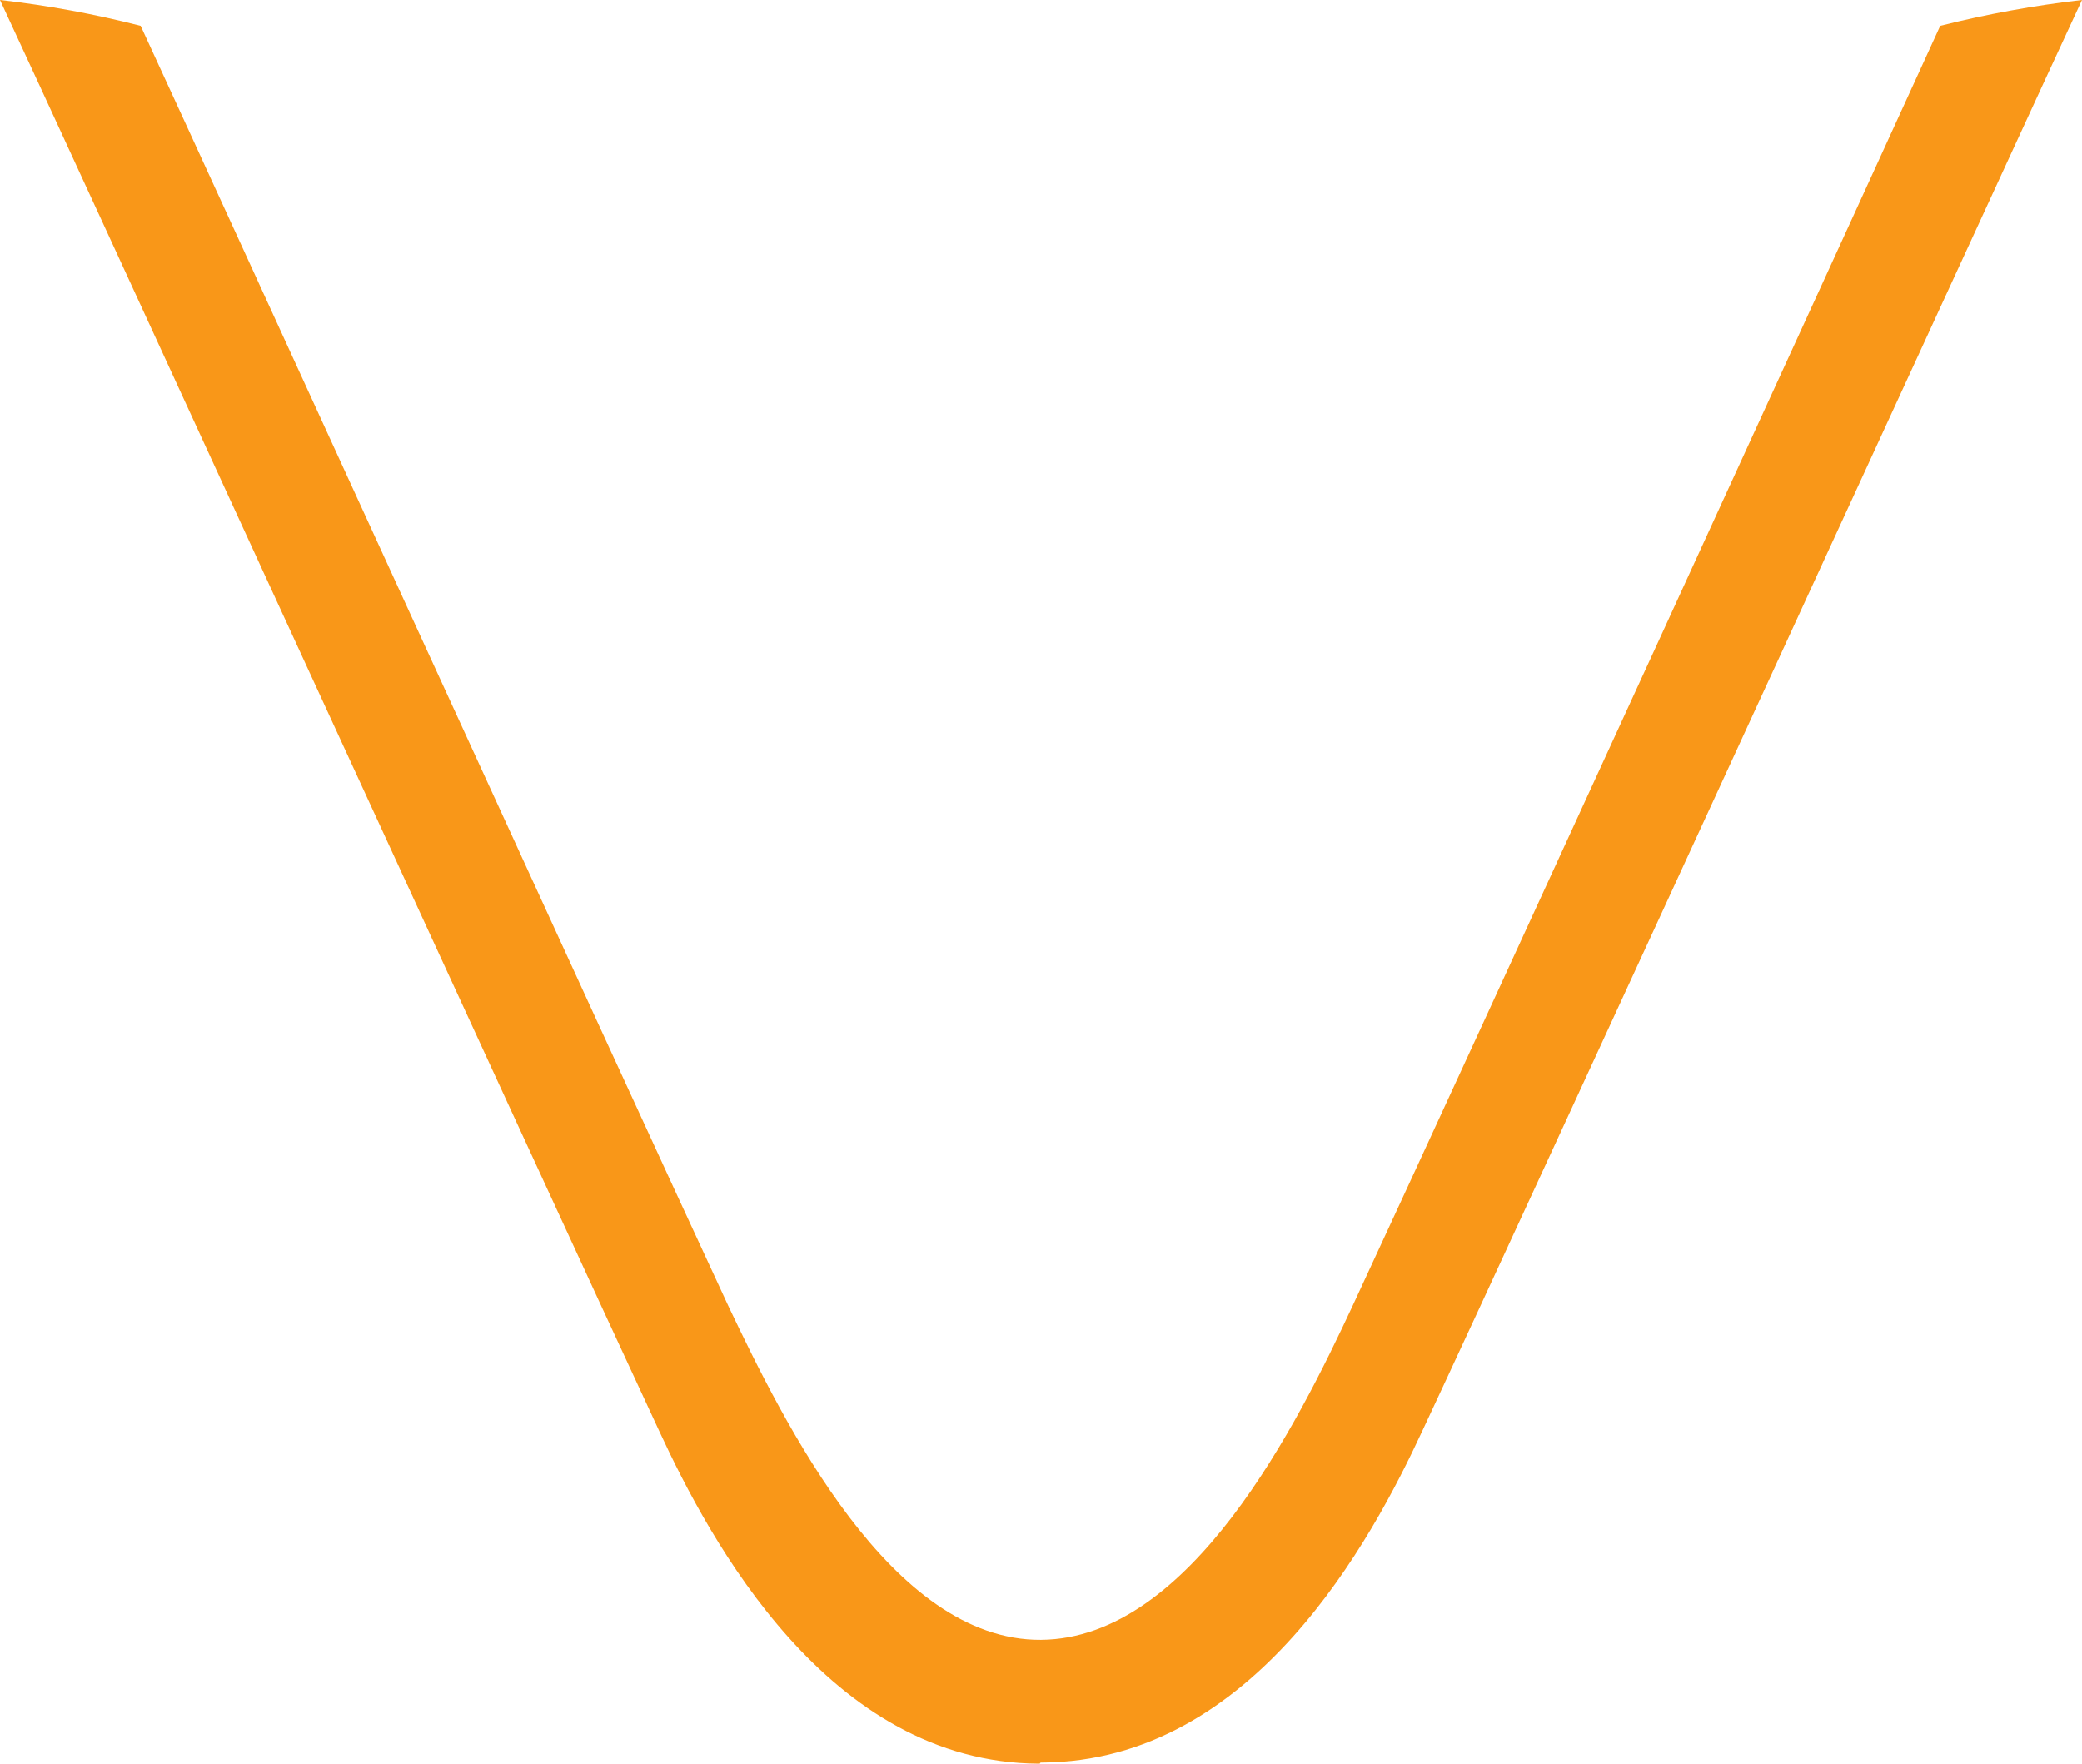
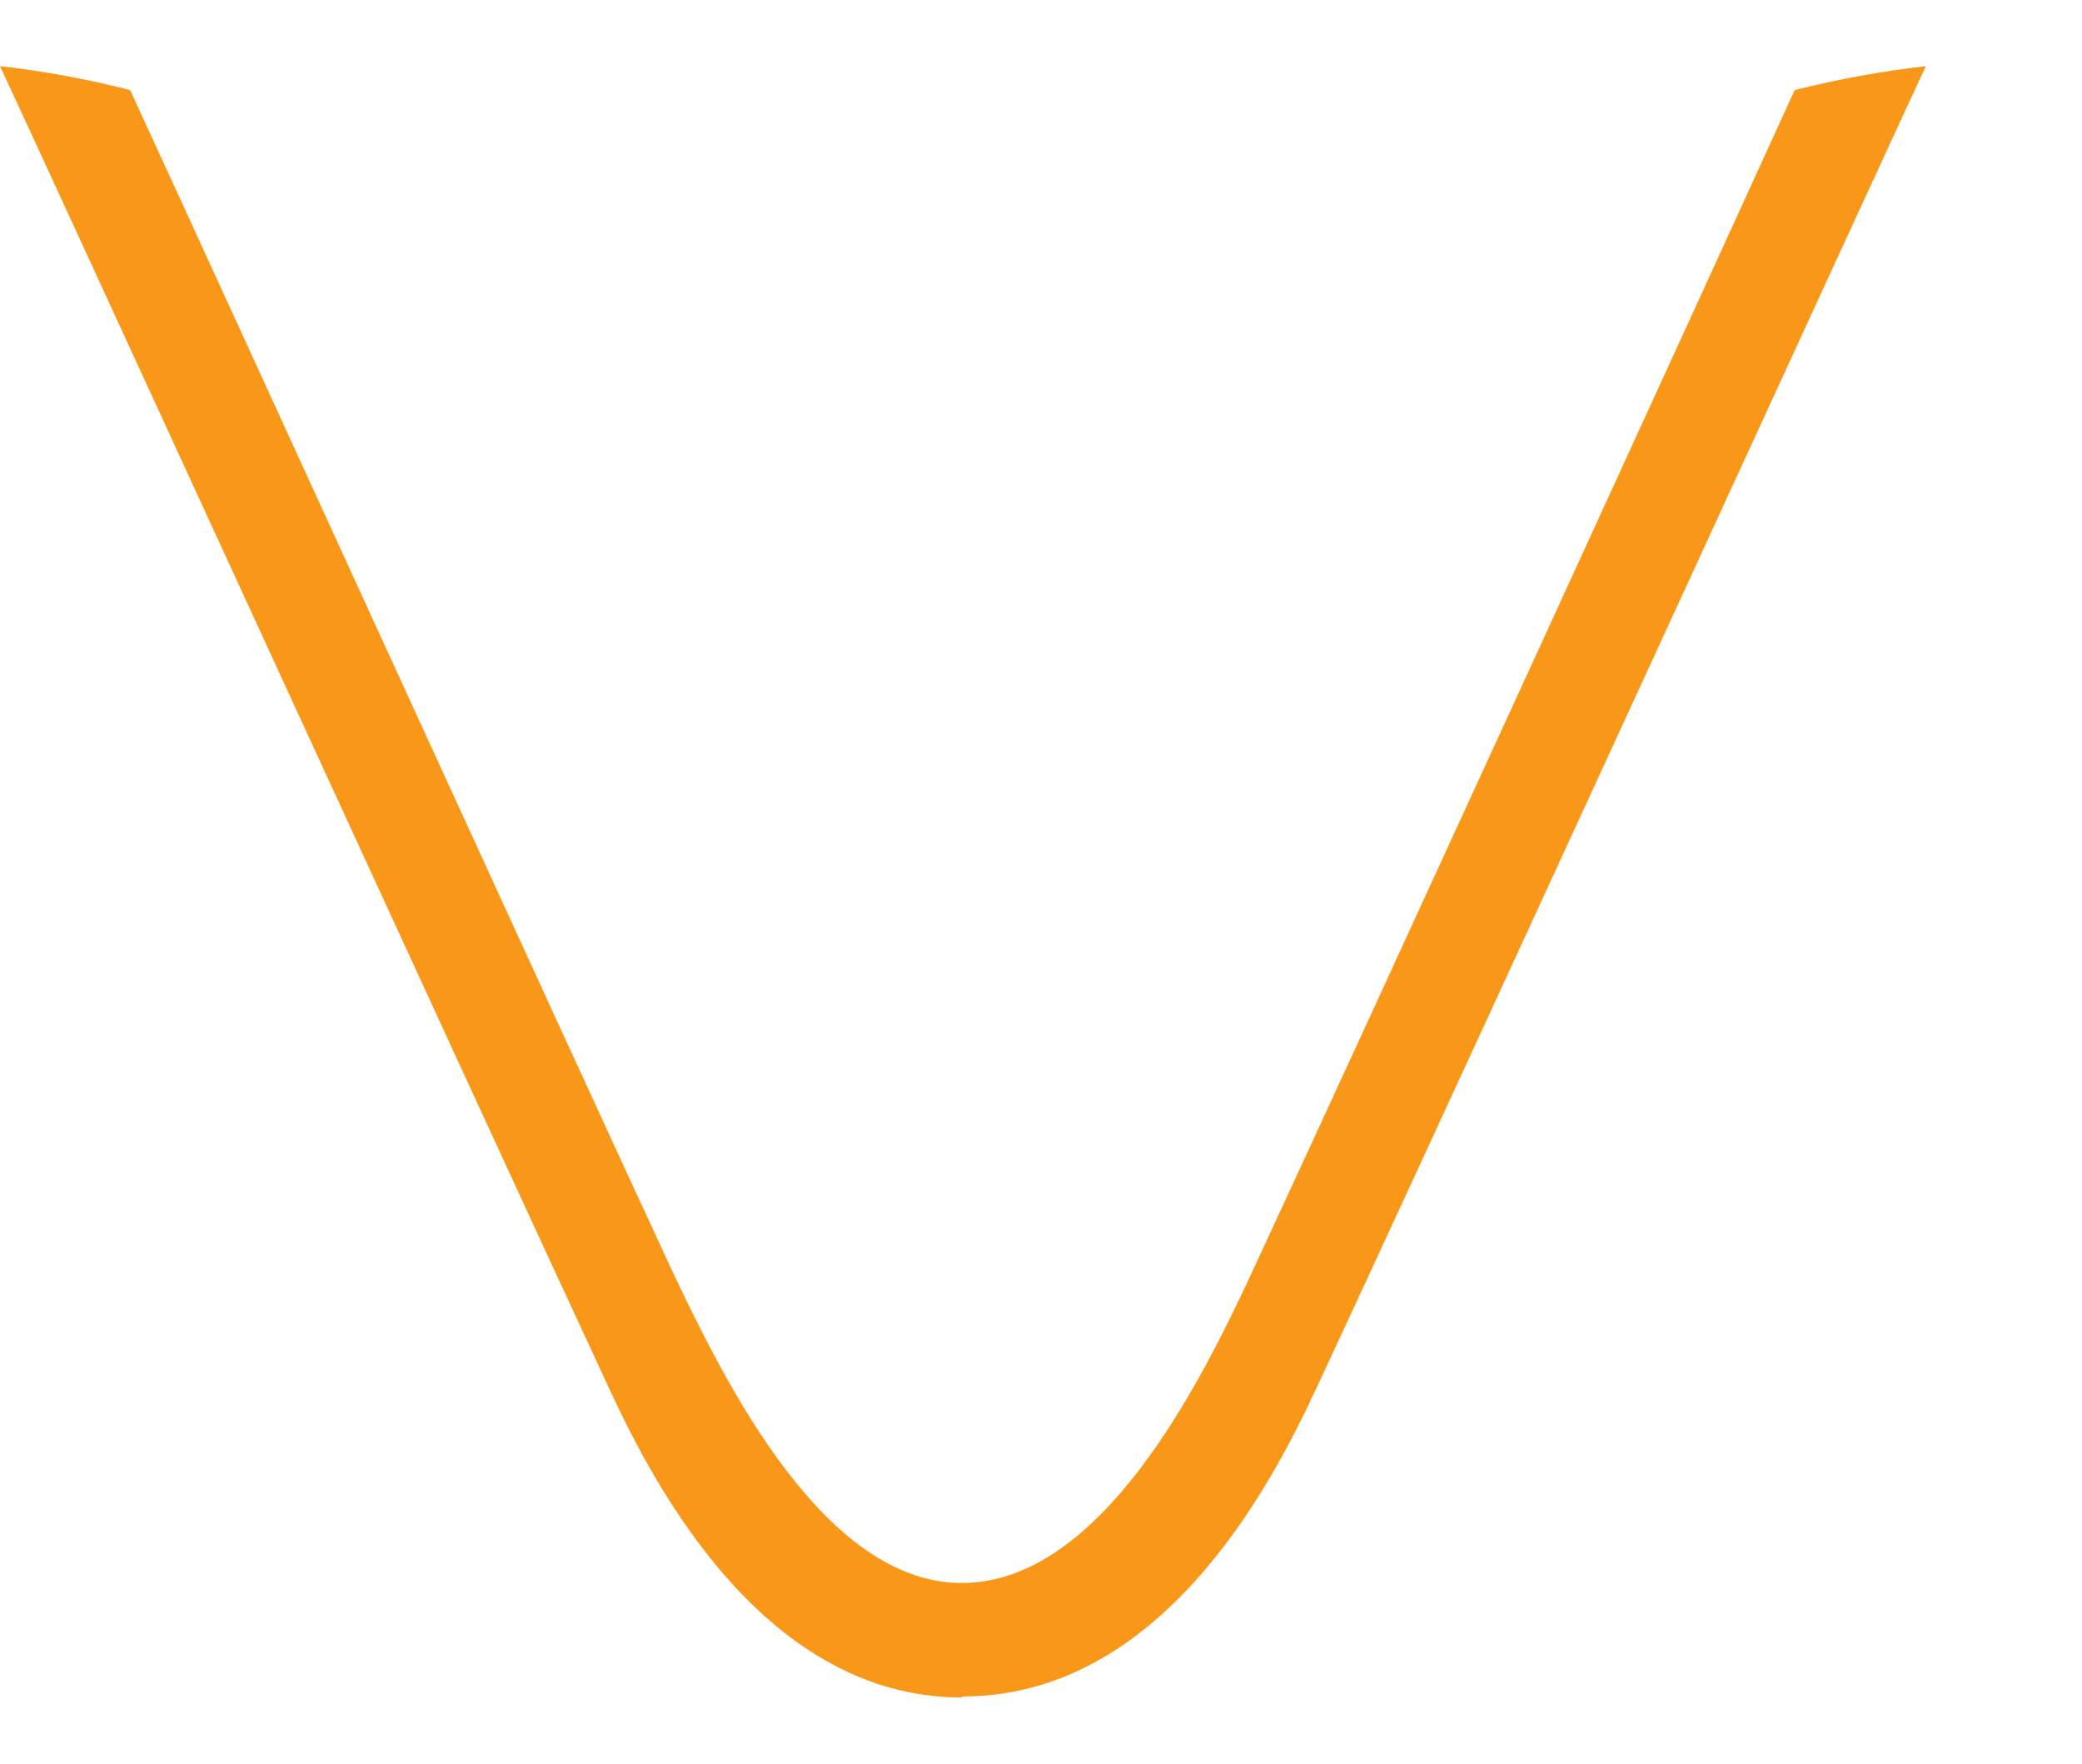
- <svg xmlns="http://www.w3.org/2000/svg">
+ <svg xmlns="http://www.w3.org/2000/svg" width="200px">
  <path d="M172.4,2.3c-7.8,17.1-41.1,89.8-52.2,113.7-4.9,10.5-14.4,29.6-27.7,29.7S69.7,126.5,64.7,116C53.6,92.1,20.4,19.4,12.5,2.3A92.5,92.5,0,0,0,0,0C4.4,9.4,48.3,105.1,58.6,127.2c4.5,9.7,15,29.4,33.7,29.5h.1a.1.1,0,0,1,.1-.1h.1c18.8-.1,29.3-19.8,33.8-29.5C136.7,105.1,180.6,9.4,185,0A97.1,97.1,0,0,0,172.4,2.3Z" fill="#f99718" />
</svg>
